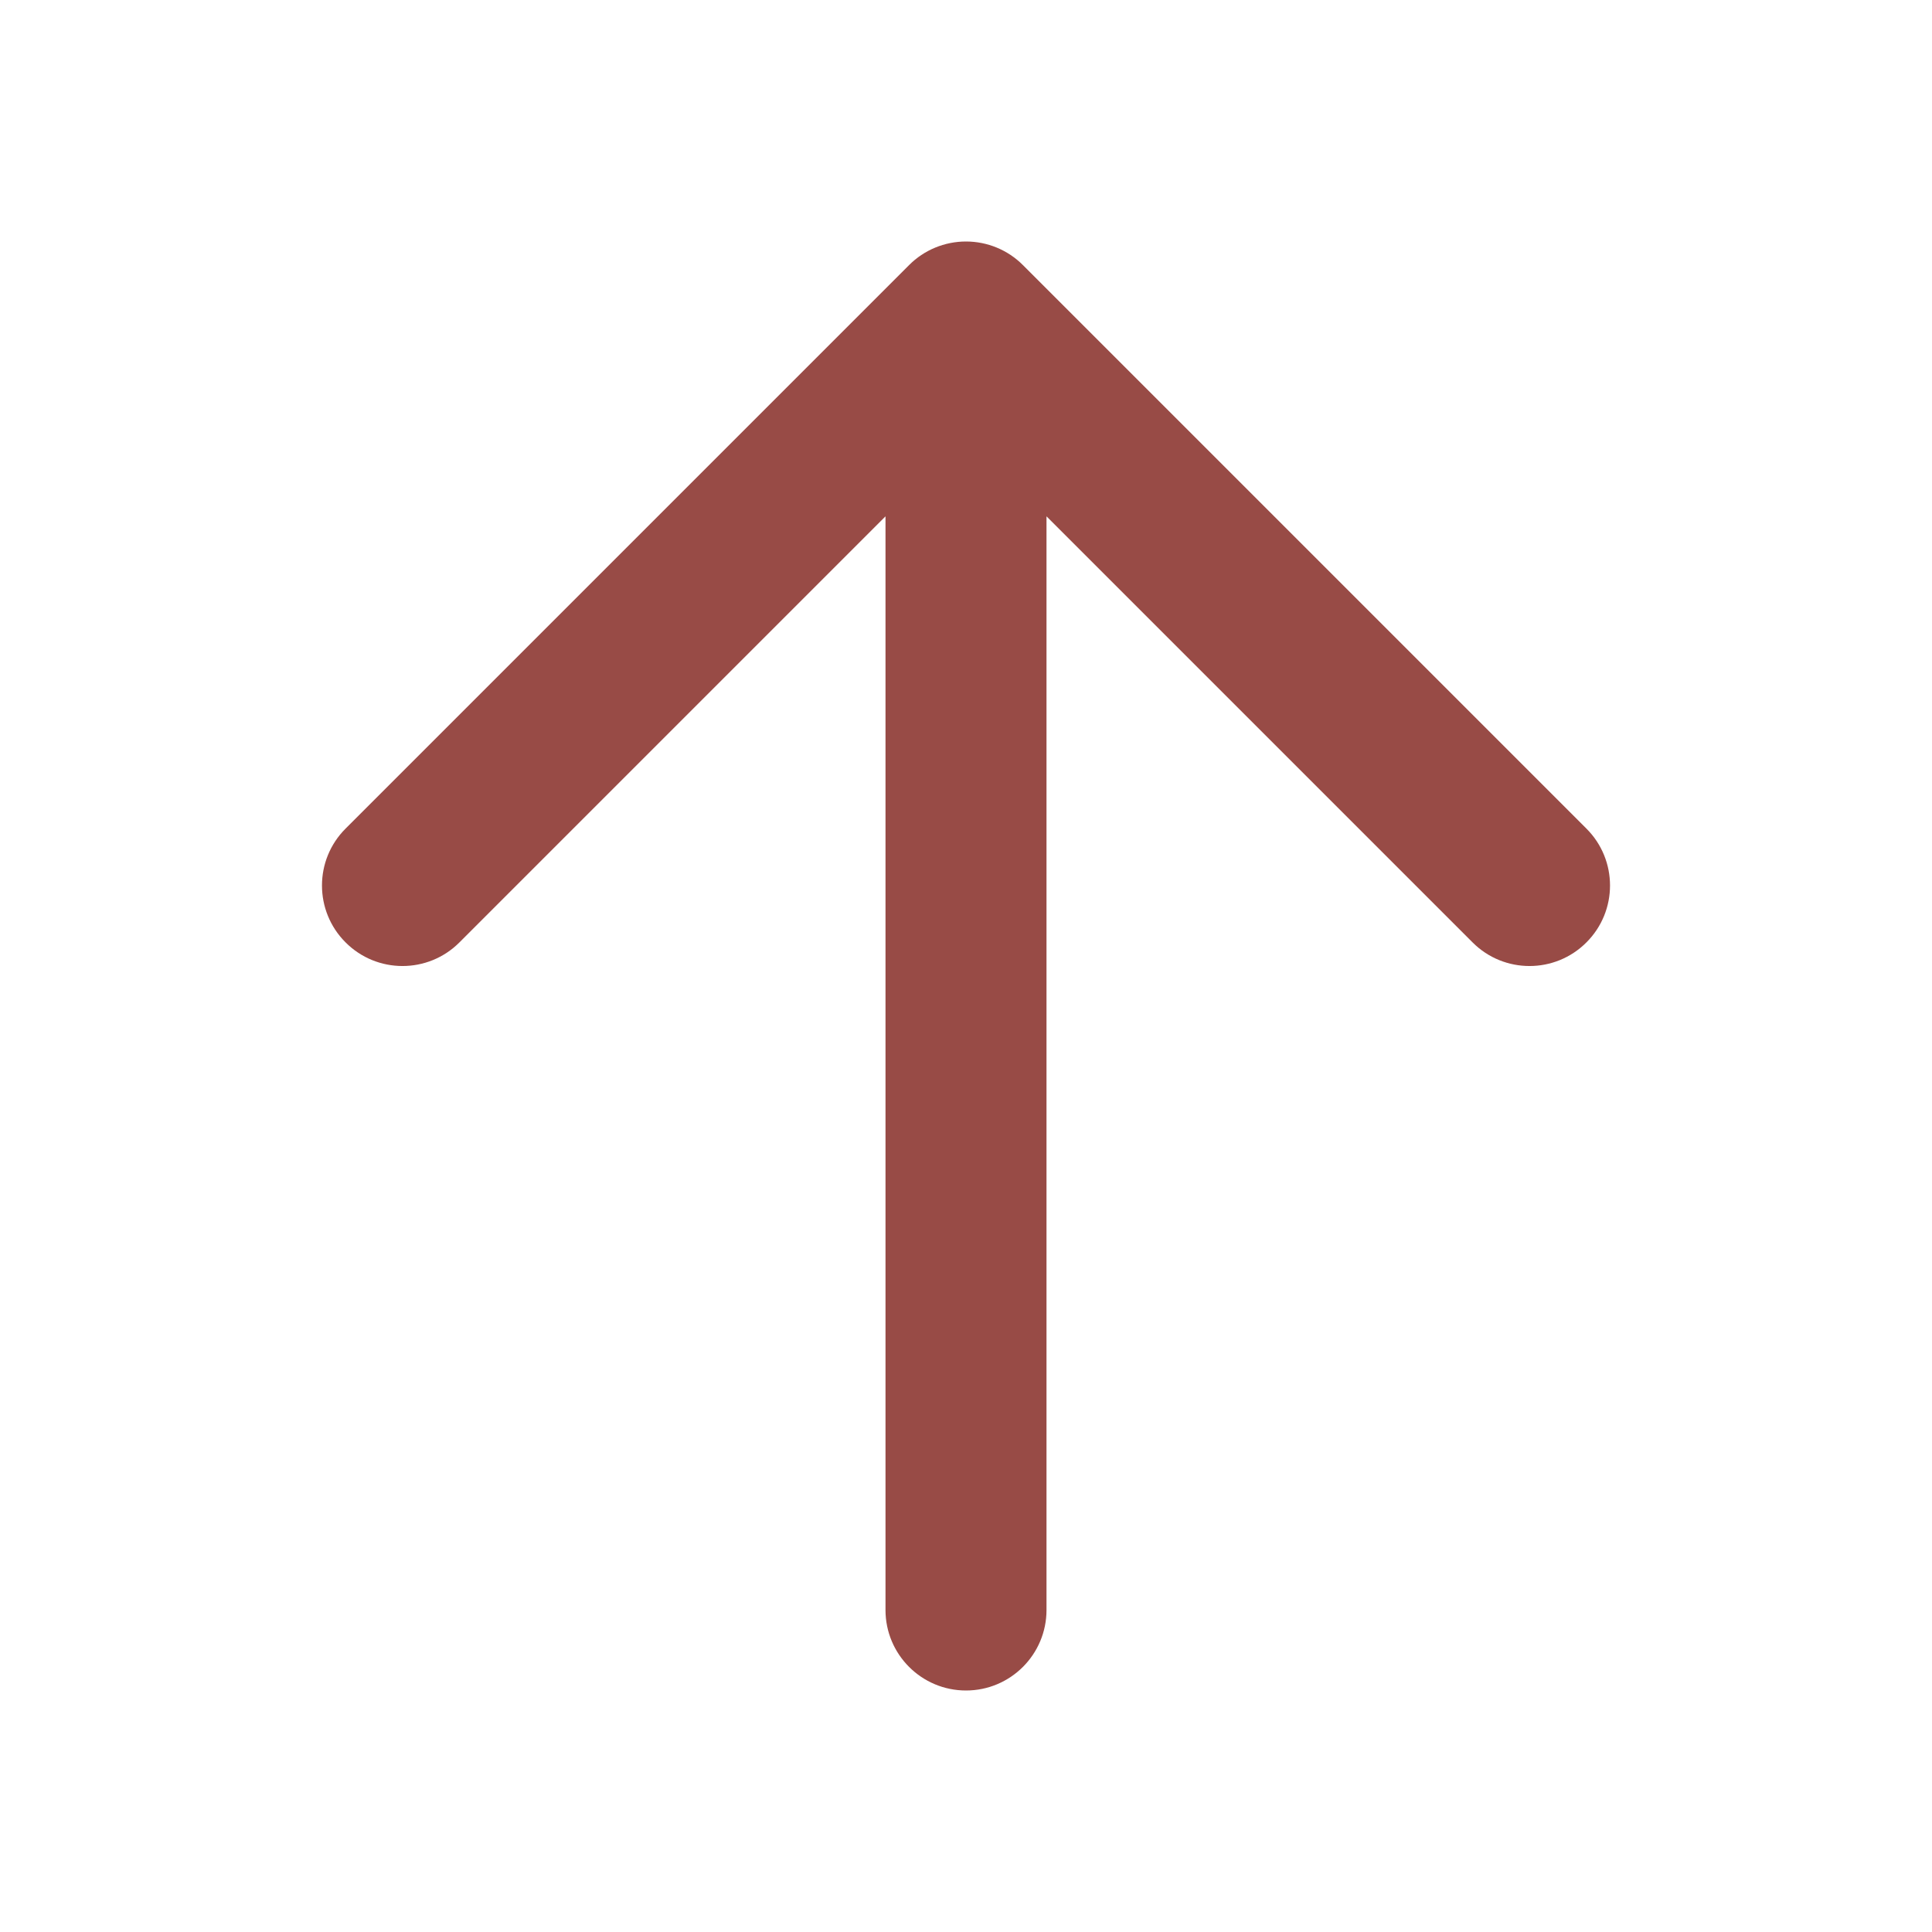
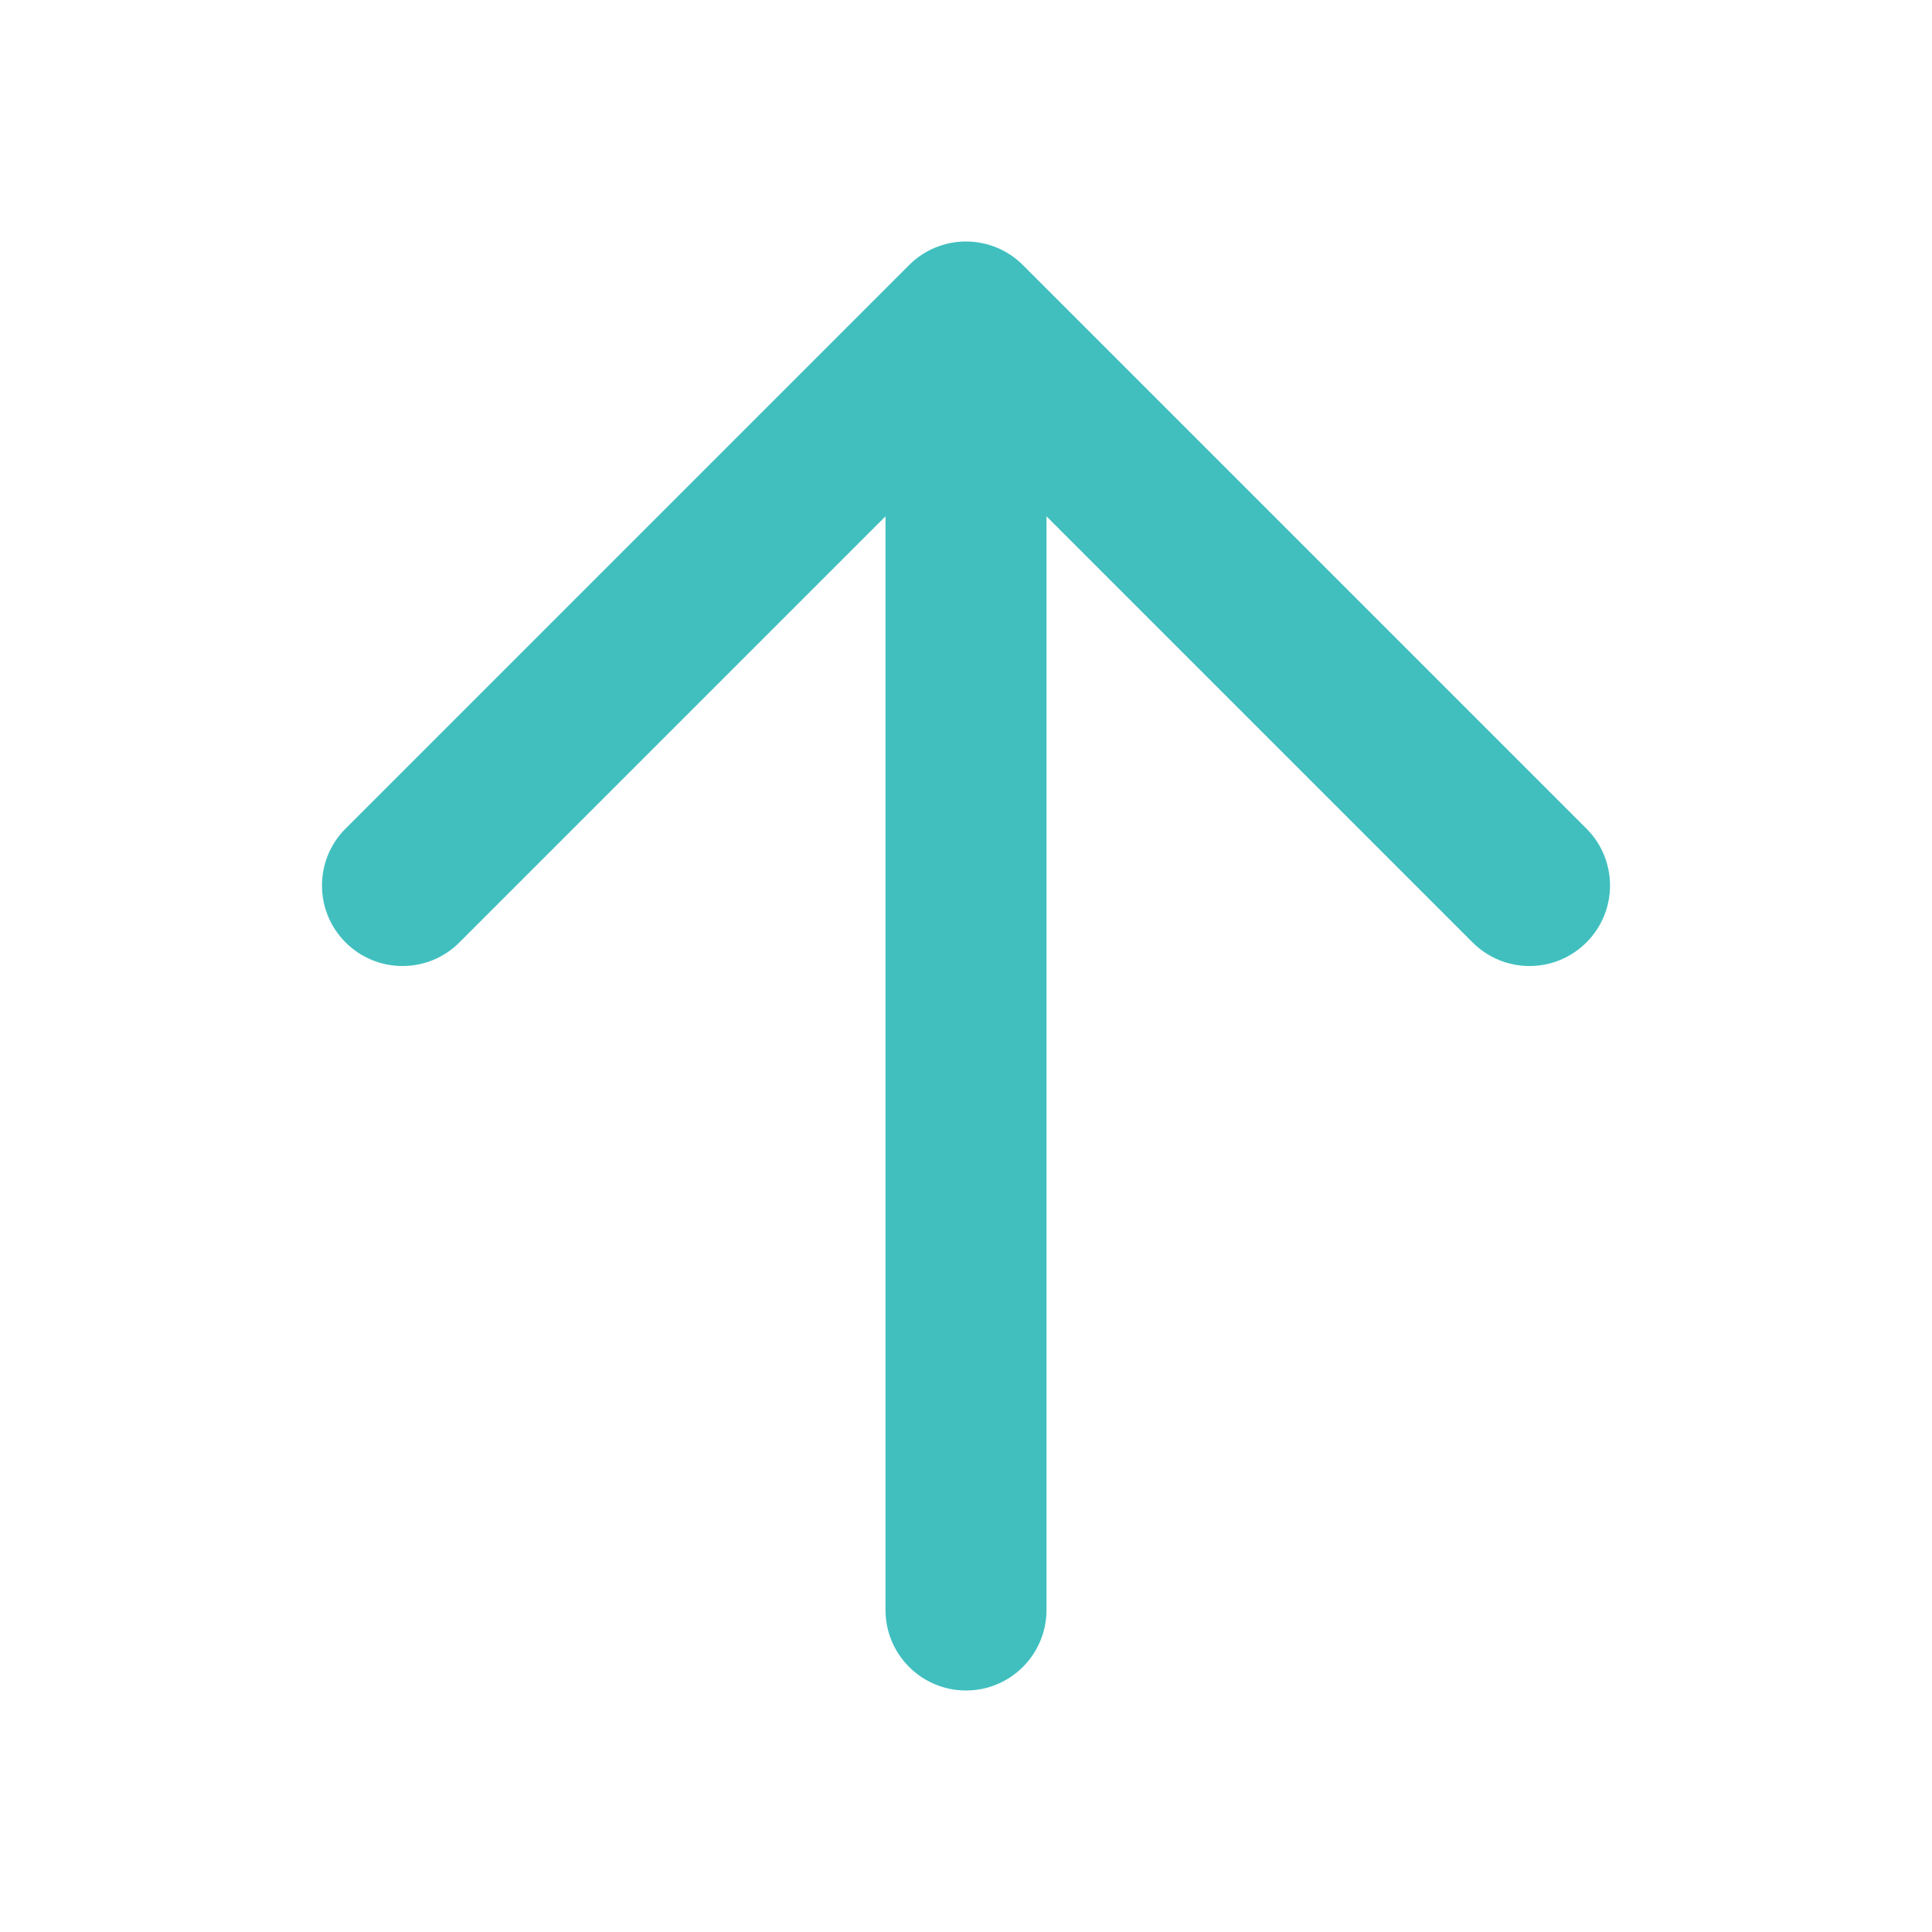
<svg xmlns="http://www.w3.org/2000/svg" width="40px" height="40px" viewBox="0 0 24 24" fill="none">
-   <path fill-rule="evenodd" clip-rule="evenodd" d="M12 3C12.265 3 12.52 3.105 12.707 3.293L19.707 10.293C20.098 10.683 20.098 11.317 19.707 11.707C19.317 12.098 18.683 12.098 18.293 11.707L13 6.414V20C13 20.552 12.552 21 12 21C11.448 21 11 20.552 11 20V6.414L5.707 11.707C5.317 12.098 4.683 12.098 4.293 11.707C3.902 11.317 3.902 10.683 4.293 10.293L11.293 3.293C11.48 3.105 11.735 3 12 3Z" fill="#984b46" />
+   <path fill-rule="evenodd" clip-rule="evenodd" d="M12 3C12.265 3 12.52 3.105 12.707 3.293L19.707 10.293C20.098 10.683 20.098 11.317 19.707 11.707C19.317 12.098 18.683 12.098 18.293 11.707L13 6.414V20C13 20.552 12.552 21 12 21C11.448 21 11 20.552 11 20V6.414L5.707 11.707C5.317 12.098 4.683 12.098 4.293 11.707C3.902 11.317 3.902 10.683 4.293 10.293L11.293 3.293C11.48 3.105 11.735 3 12 3Z" fill="#41BFBF" />
</svg>
